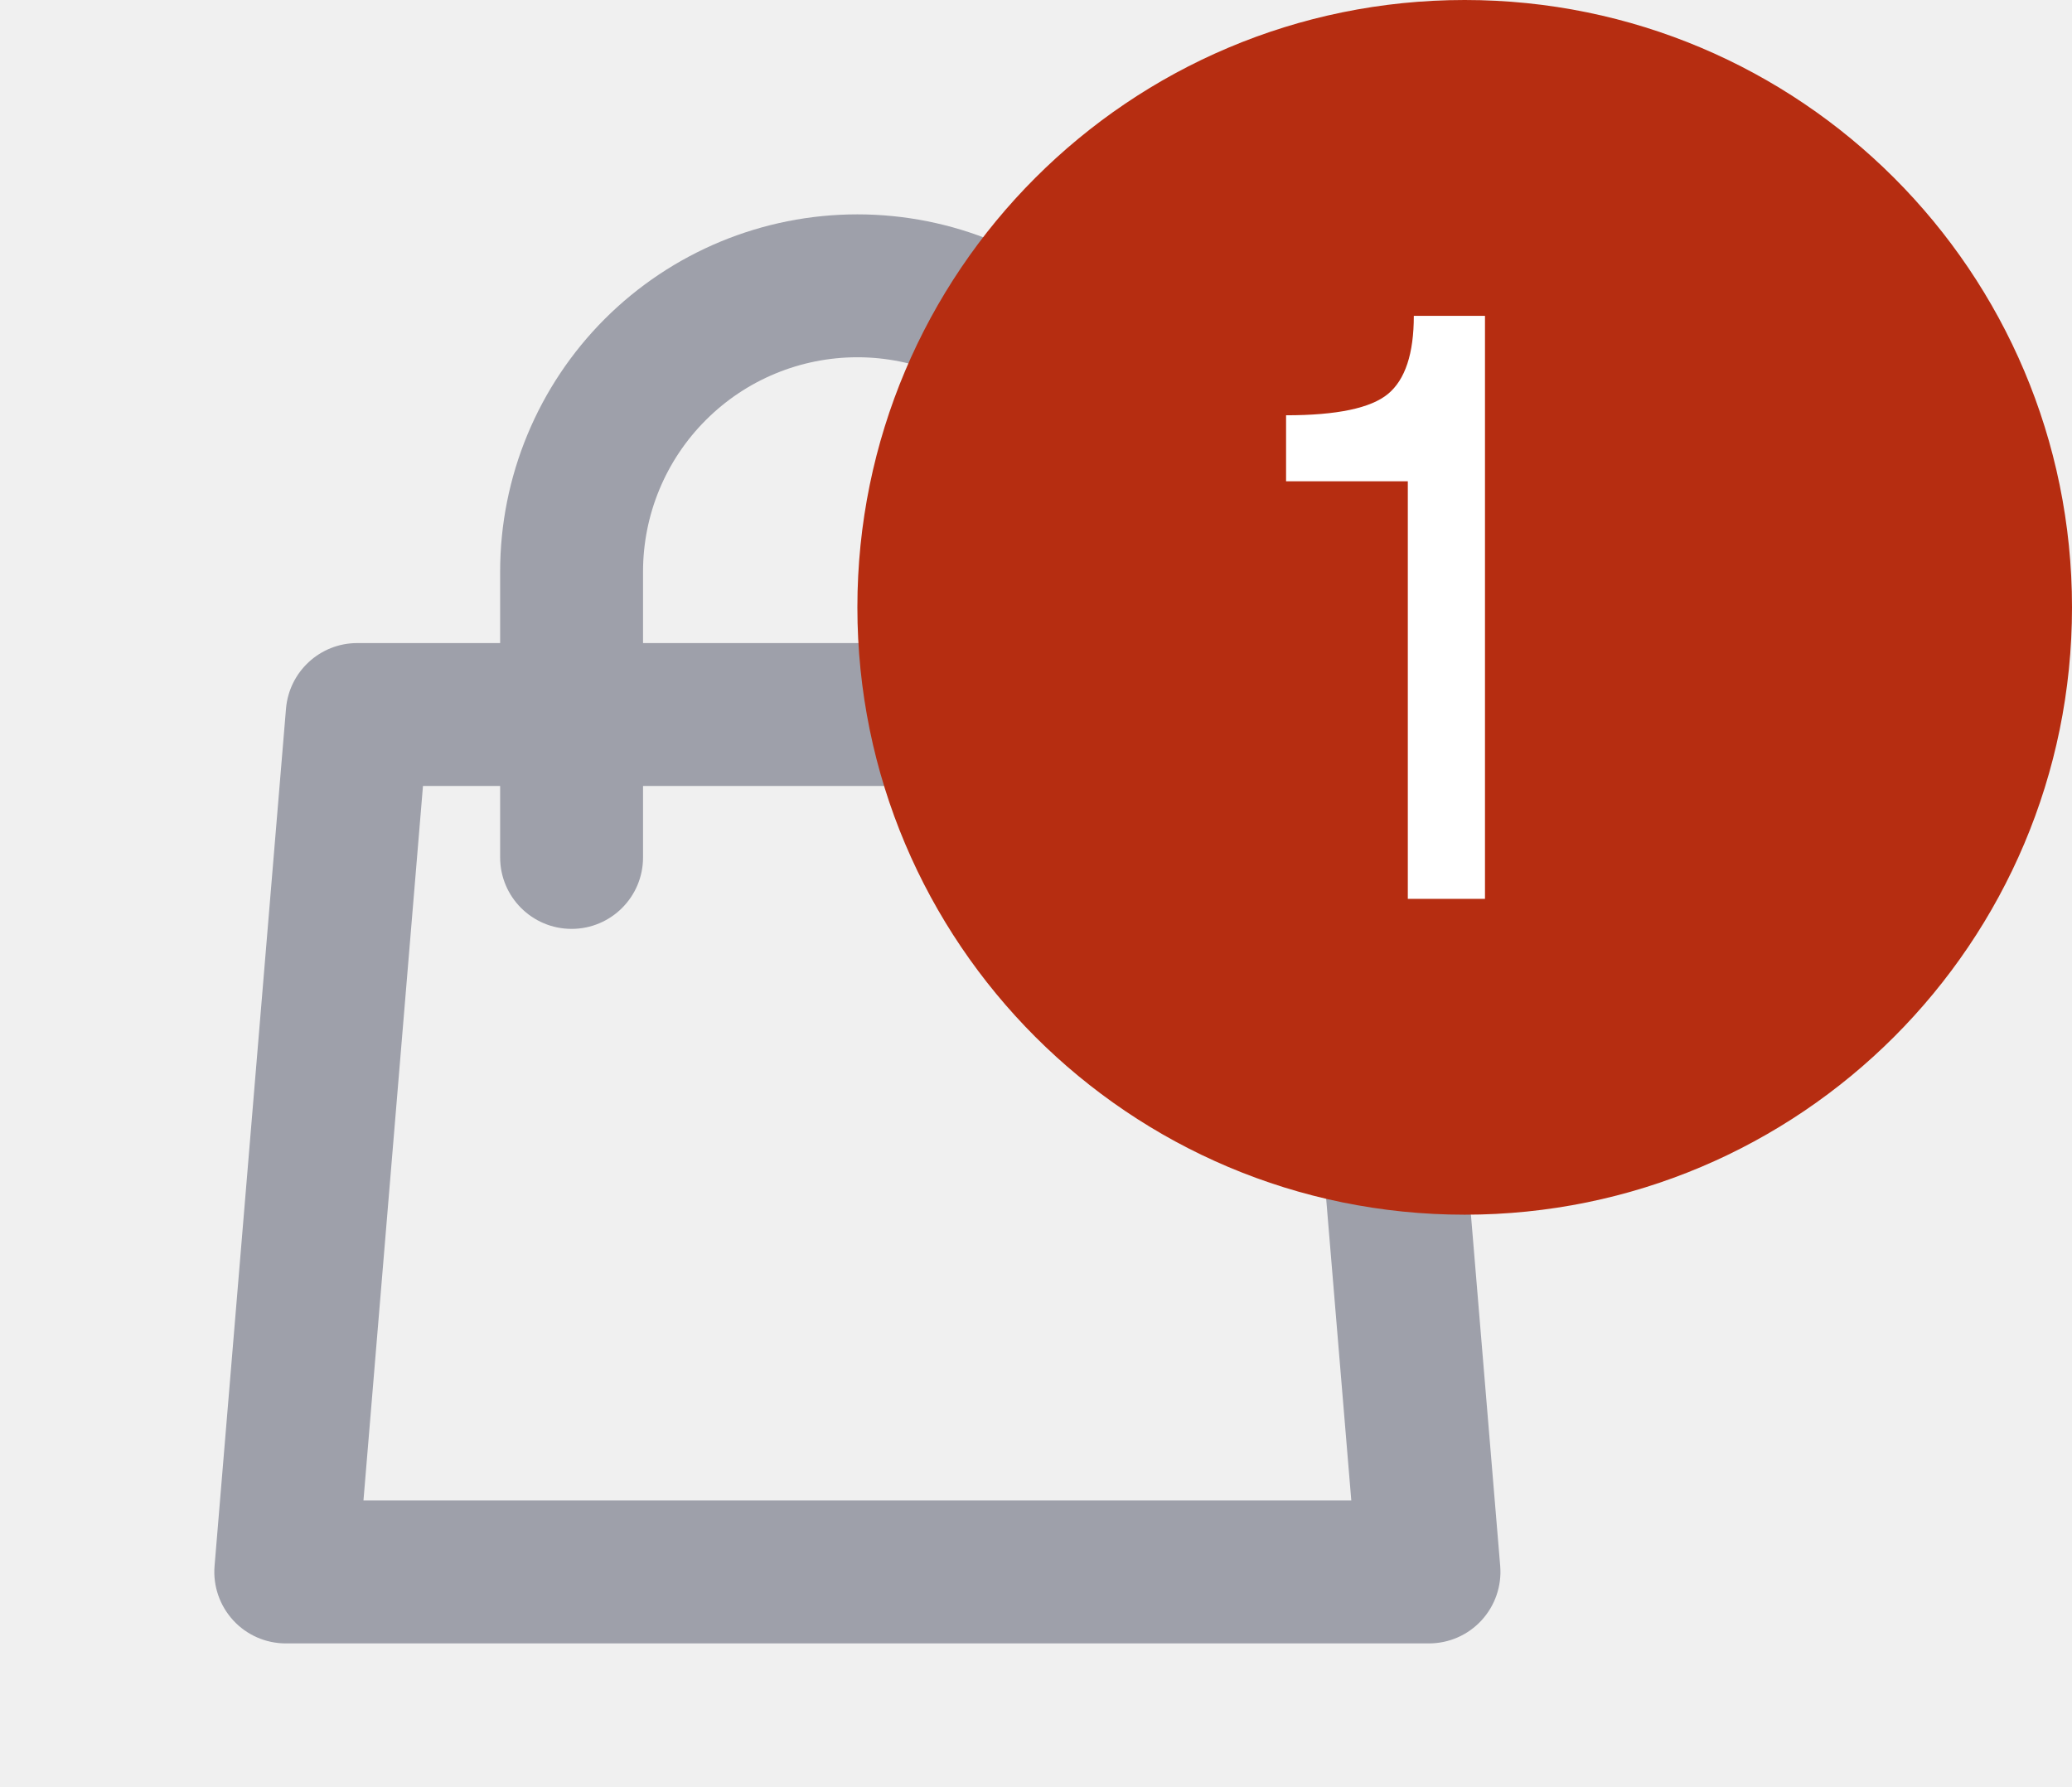
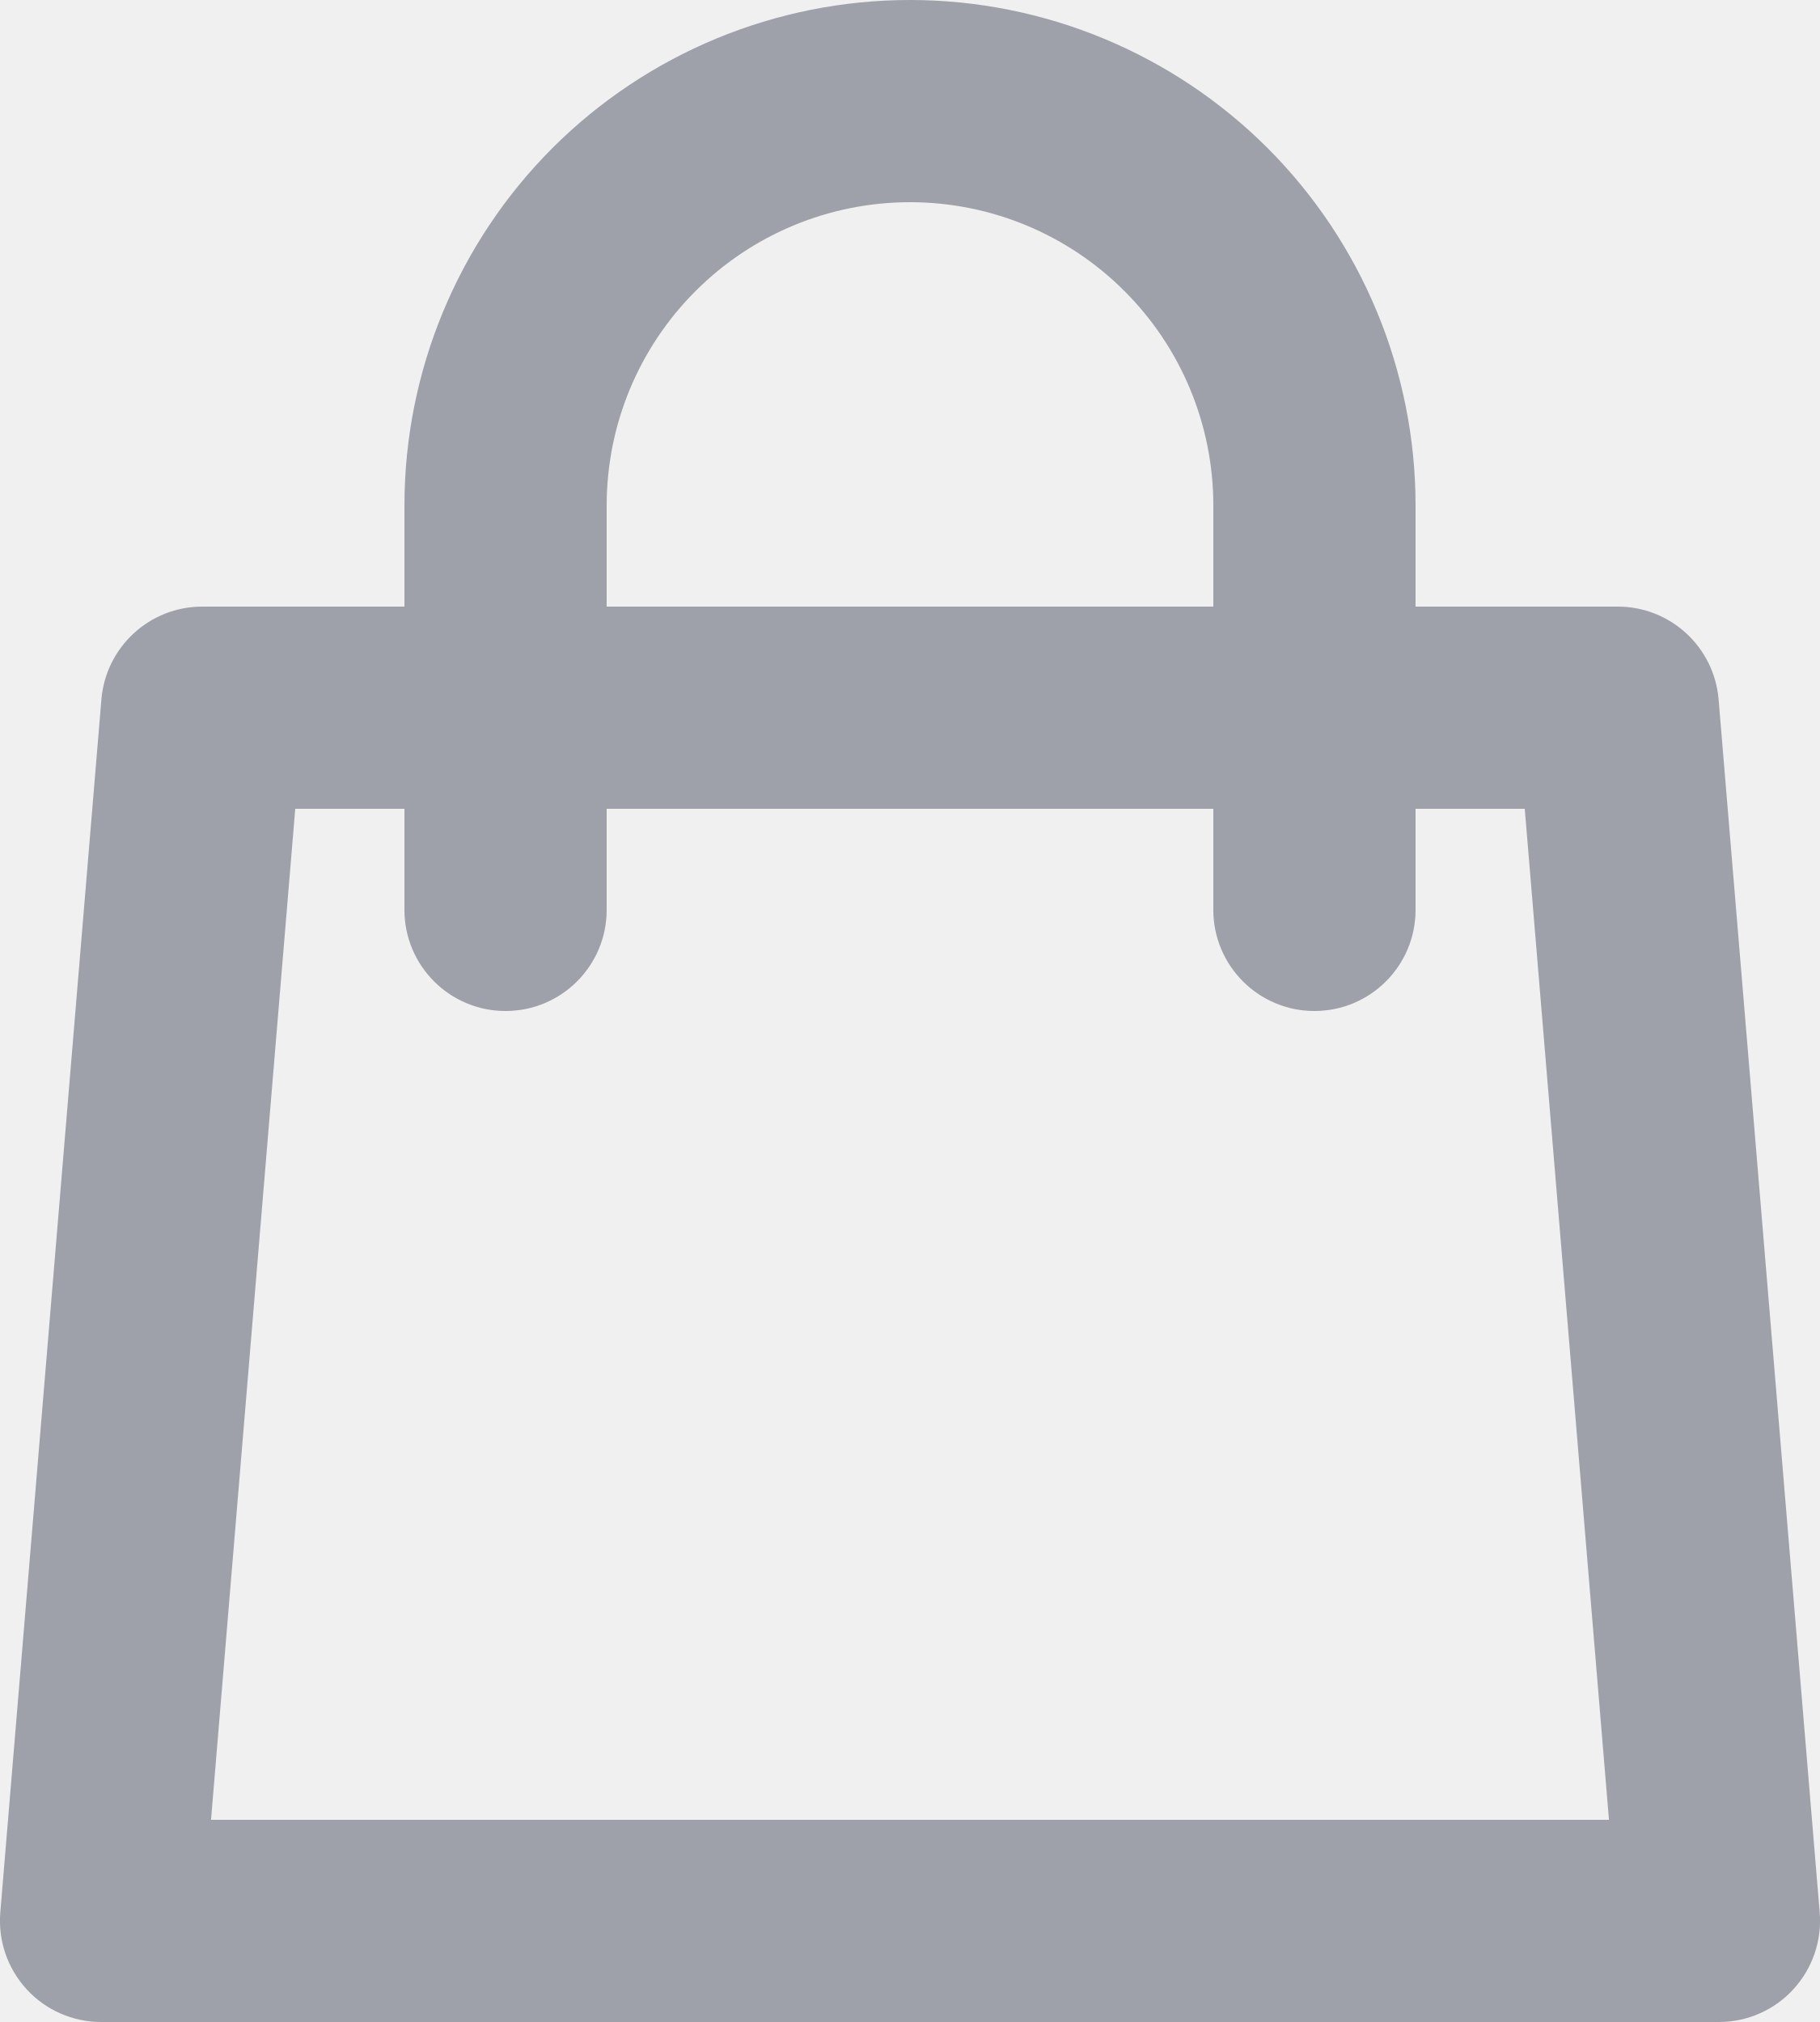
- <svg xmlns="http://www.w3.org/2000/svg" width="29" height="25" viewBox="0 0 29 25" fill="none">
-   <path fill-rule="evenodd" clip-rule="evenodd" d="M8.464 4.464C9.402 3.527 10.674 3 12 3C13.326 3 14.598 3.527 15.536 4.464C16.473 5.402 17 6.674 17 8V9H19C19.52 9 19.953 9.399 19.997 9.917L20.997 21.917C21.02 22.196 20.925 22.471 20.736 22.677C20.547 22.883 20.28 23 20 23H4C3.72 23 3.453 22.883 3.264 22.677C3.075 22.471 2.98 22.196 3.003 21.917L4.003 9.917C4.047 9.399 4.48 9 5 9H7V8C7 6.674 7.527 5.402 8.464 4.464ZM7 11V12C7 12.552 7.448 13 8 13C8.552 13 9 12.552 9 12V11H15V12C15 12.552 15.448 13 16 13C16.552 13 17 12.552 17 12V11H18.08L18.913 21H5.087L5.92 11H7ZM15 9H9V8C9 7.204 9.316 6.441 9.879 5.879C10.441 5.316 11.204 5 12 5C12.796 5 13.559 5.316 14.121 5.879C14.684 6.441 15 7.204 15 8V9Z" fill="#9EA0AA" style="fill:#9EA0AA;fill:color(display-p3 0.62 0.627 0.667);fill-opacity:1;" />
-   <rect x="12.5" y="0.5" width="16" height="16" rx="8" fill="#B62D11" style="fill:#B62D11;fill:color(display-p3 0.714 0.177 0.065);fill-opacity:1;" />
-   <rect x="12.5" y="0.5" width="16" height="16" rx="8" stroke="#B62D11" style="stroke:#B62D11;stroke:color(display-p3 0.714 0.177 0.065);stroke-opacity:1;" />
-   <path d="M19.704 12.58V6.736H18V5.812C18.712 5.812 19.188 5.712 19.428 5.512C19.668 5.312 19.788 4.948 19.788 4.42H20.784V12.58H19.704Z" fill="white" style="fill:white;fill-opacity:1;" />
+ <svg xmlns="http://www.w3.org/2000/svg" width="18" height="20" viewBox="0 0 18 20" fill="none">
+   <path fill-rule="evenodd" clip-rule="evenodd" d="M5.464 1.464C6.402 0.527 7.674 0 9 0C10.326 0 11.598 0.527 12.536 1.464C13.473 2.402 14 3.674 14 5V6H16C16.52 6 16.953 6.399 16.997 6.917L17.997 18.917C18.02 19.196 17.925 19.471 17.736 19.677C17.547 19.883 17.28 20 17 20H1C0.72 20 0.453 19.883 0.264 19.677C0.075 19.471 -0.02 19.196 0.003 18.917L1.003 6.917C1.047 6.399 1.48 6 2 6H4V5C4 3.674 4.527 2.402 5.464 1.464ZM4 8V9C4 9.552 4.448 10 5 10C5.552 10 6 9.552 6 9V8H12V9C12 9.552 12.448 10 13 10C13.552 10 14 9.552 14 9V8H15.08L15.913 18H2.087L2.92 8H4ZM12 6H6V5C6 4.204 6.316 3.441 6.879 2.879C7.441 2.316 8.204 2 9 2C9.796 2 10.559 2.316 11.121 2.879C11.684 3.441 12 4.204 12 5V6Z" fill="#9EA0AA" style="fill:#9EA0AA;fill:color(display-p3 0.62 0.627 0.667);fill-opacity:1;" />
</svg>
